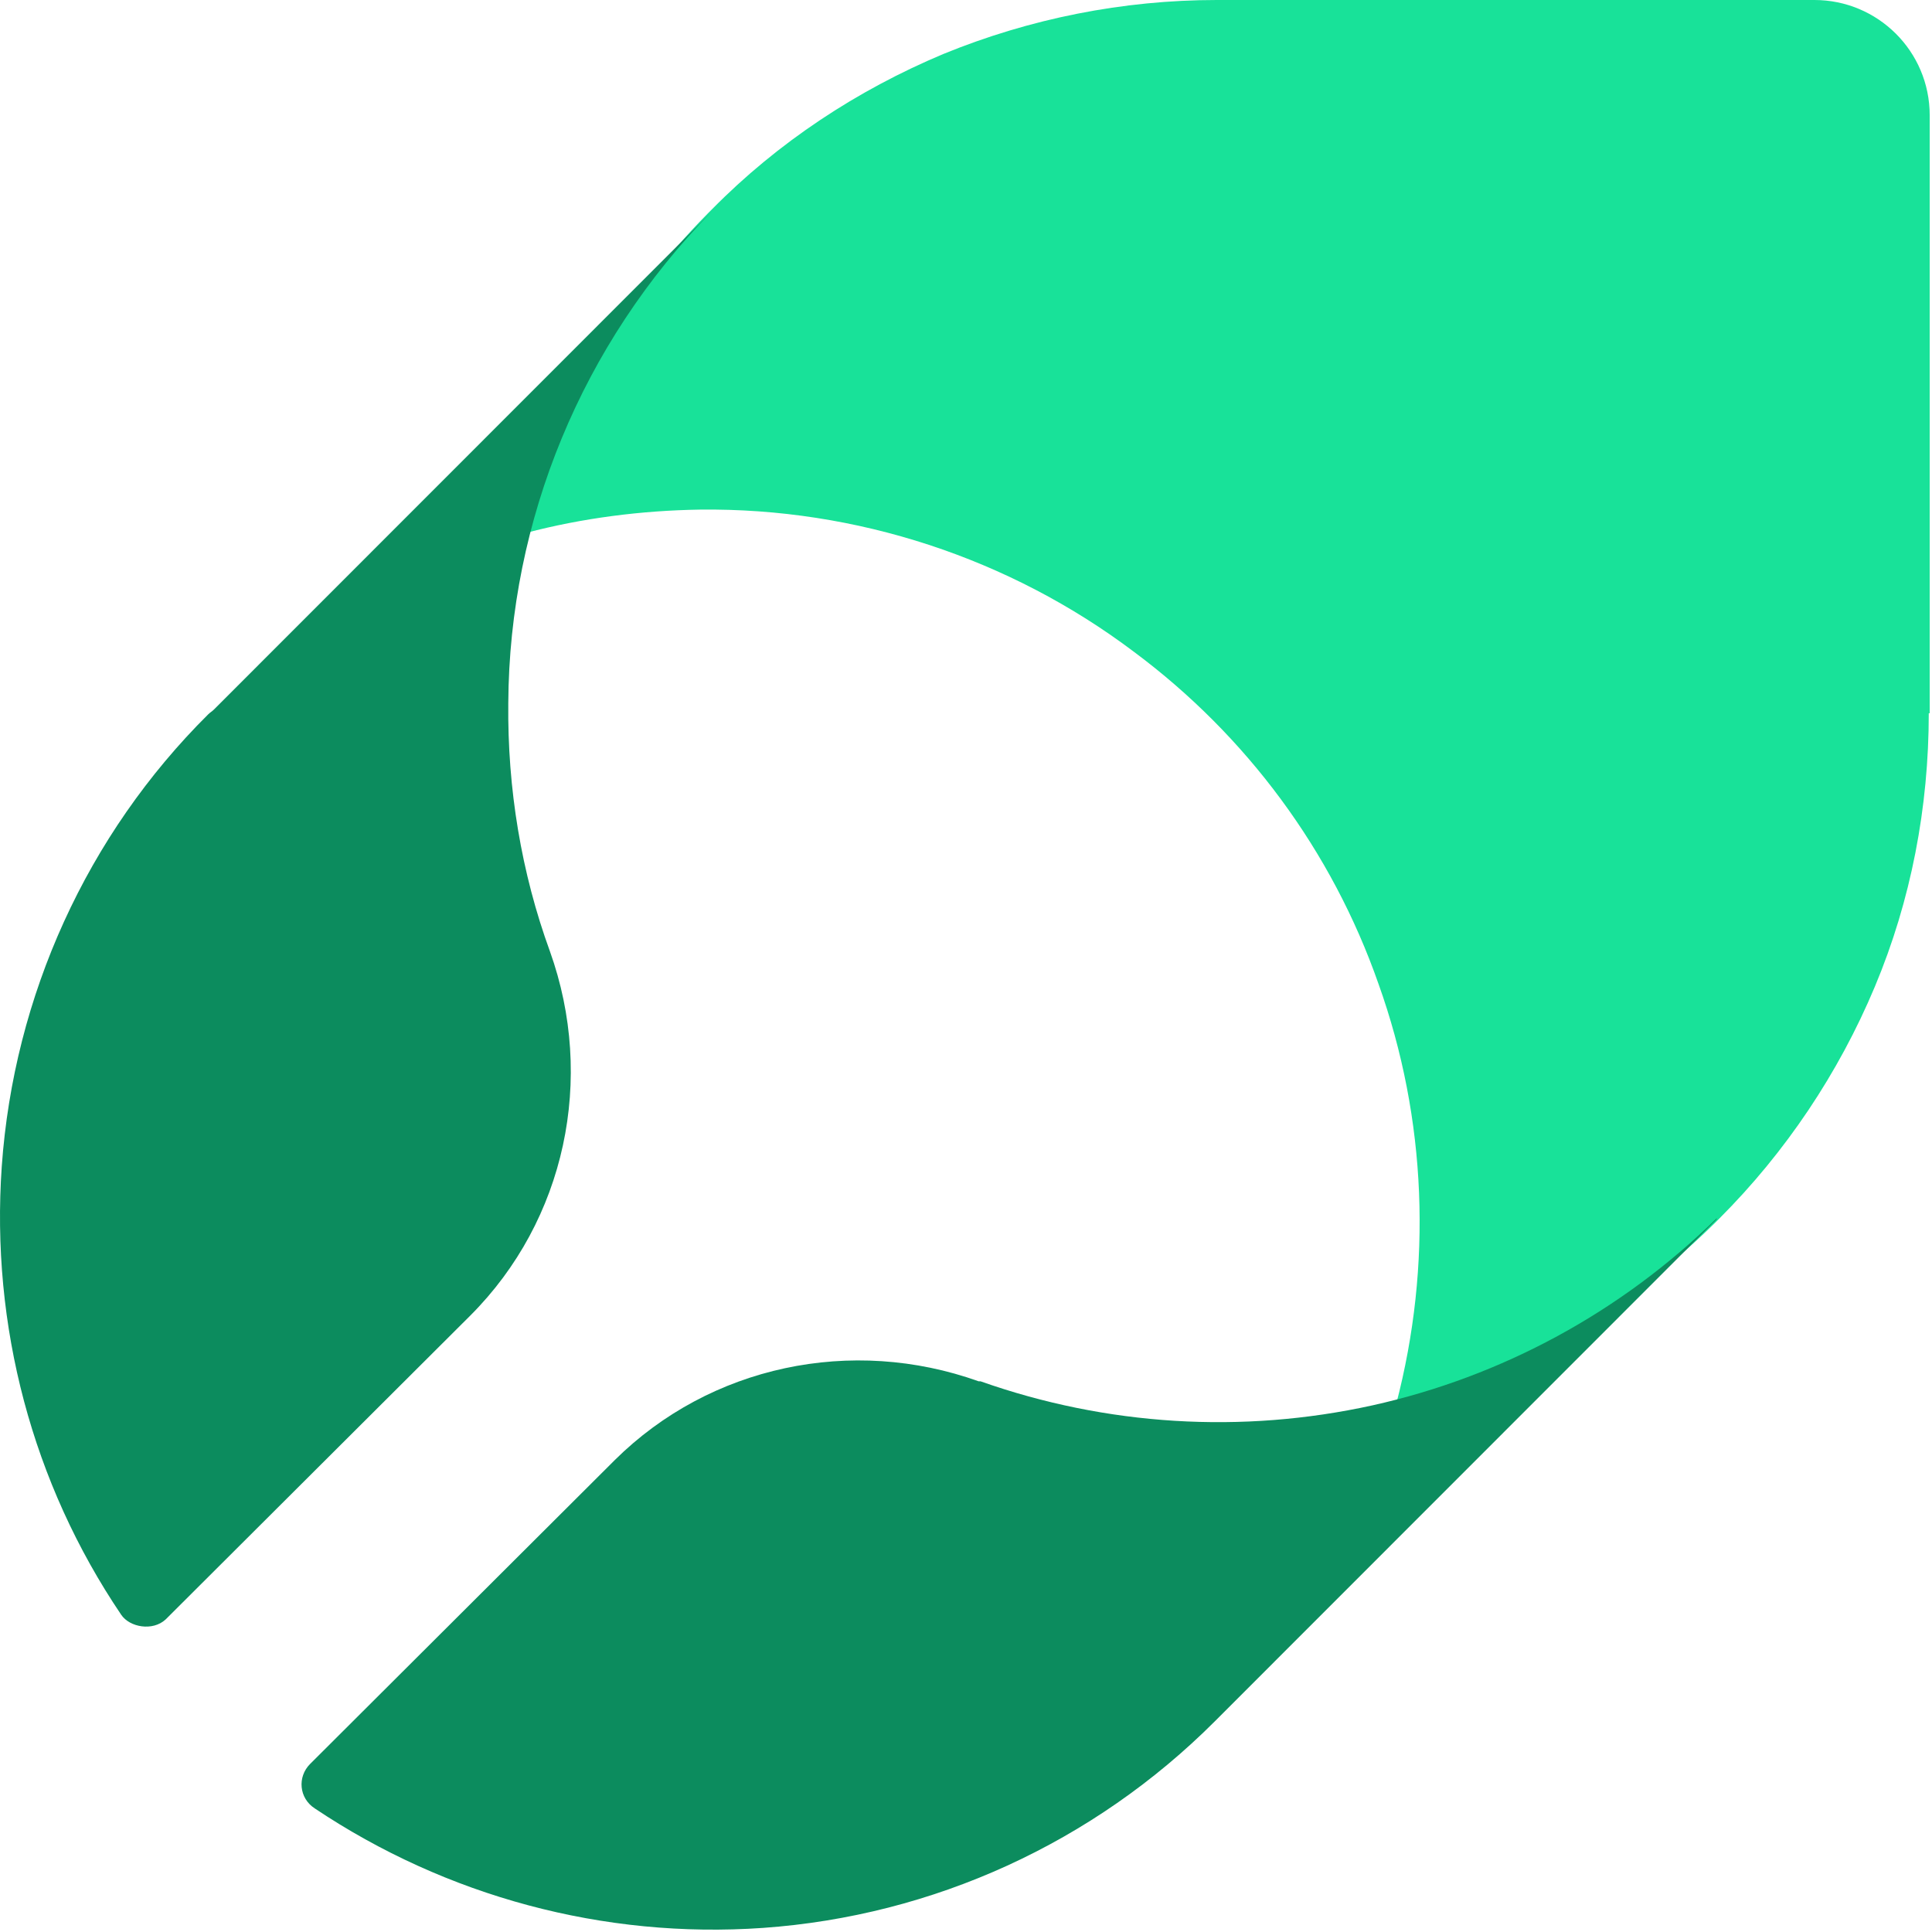
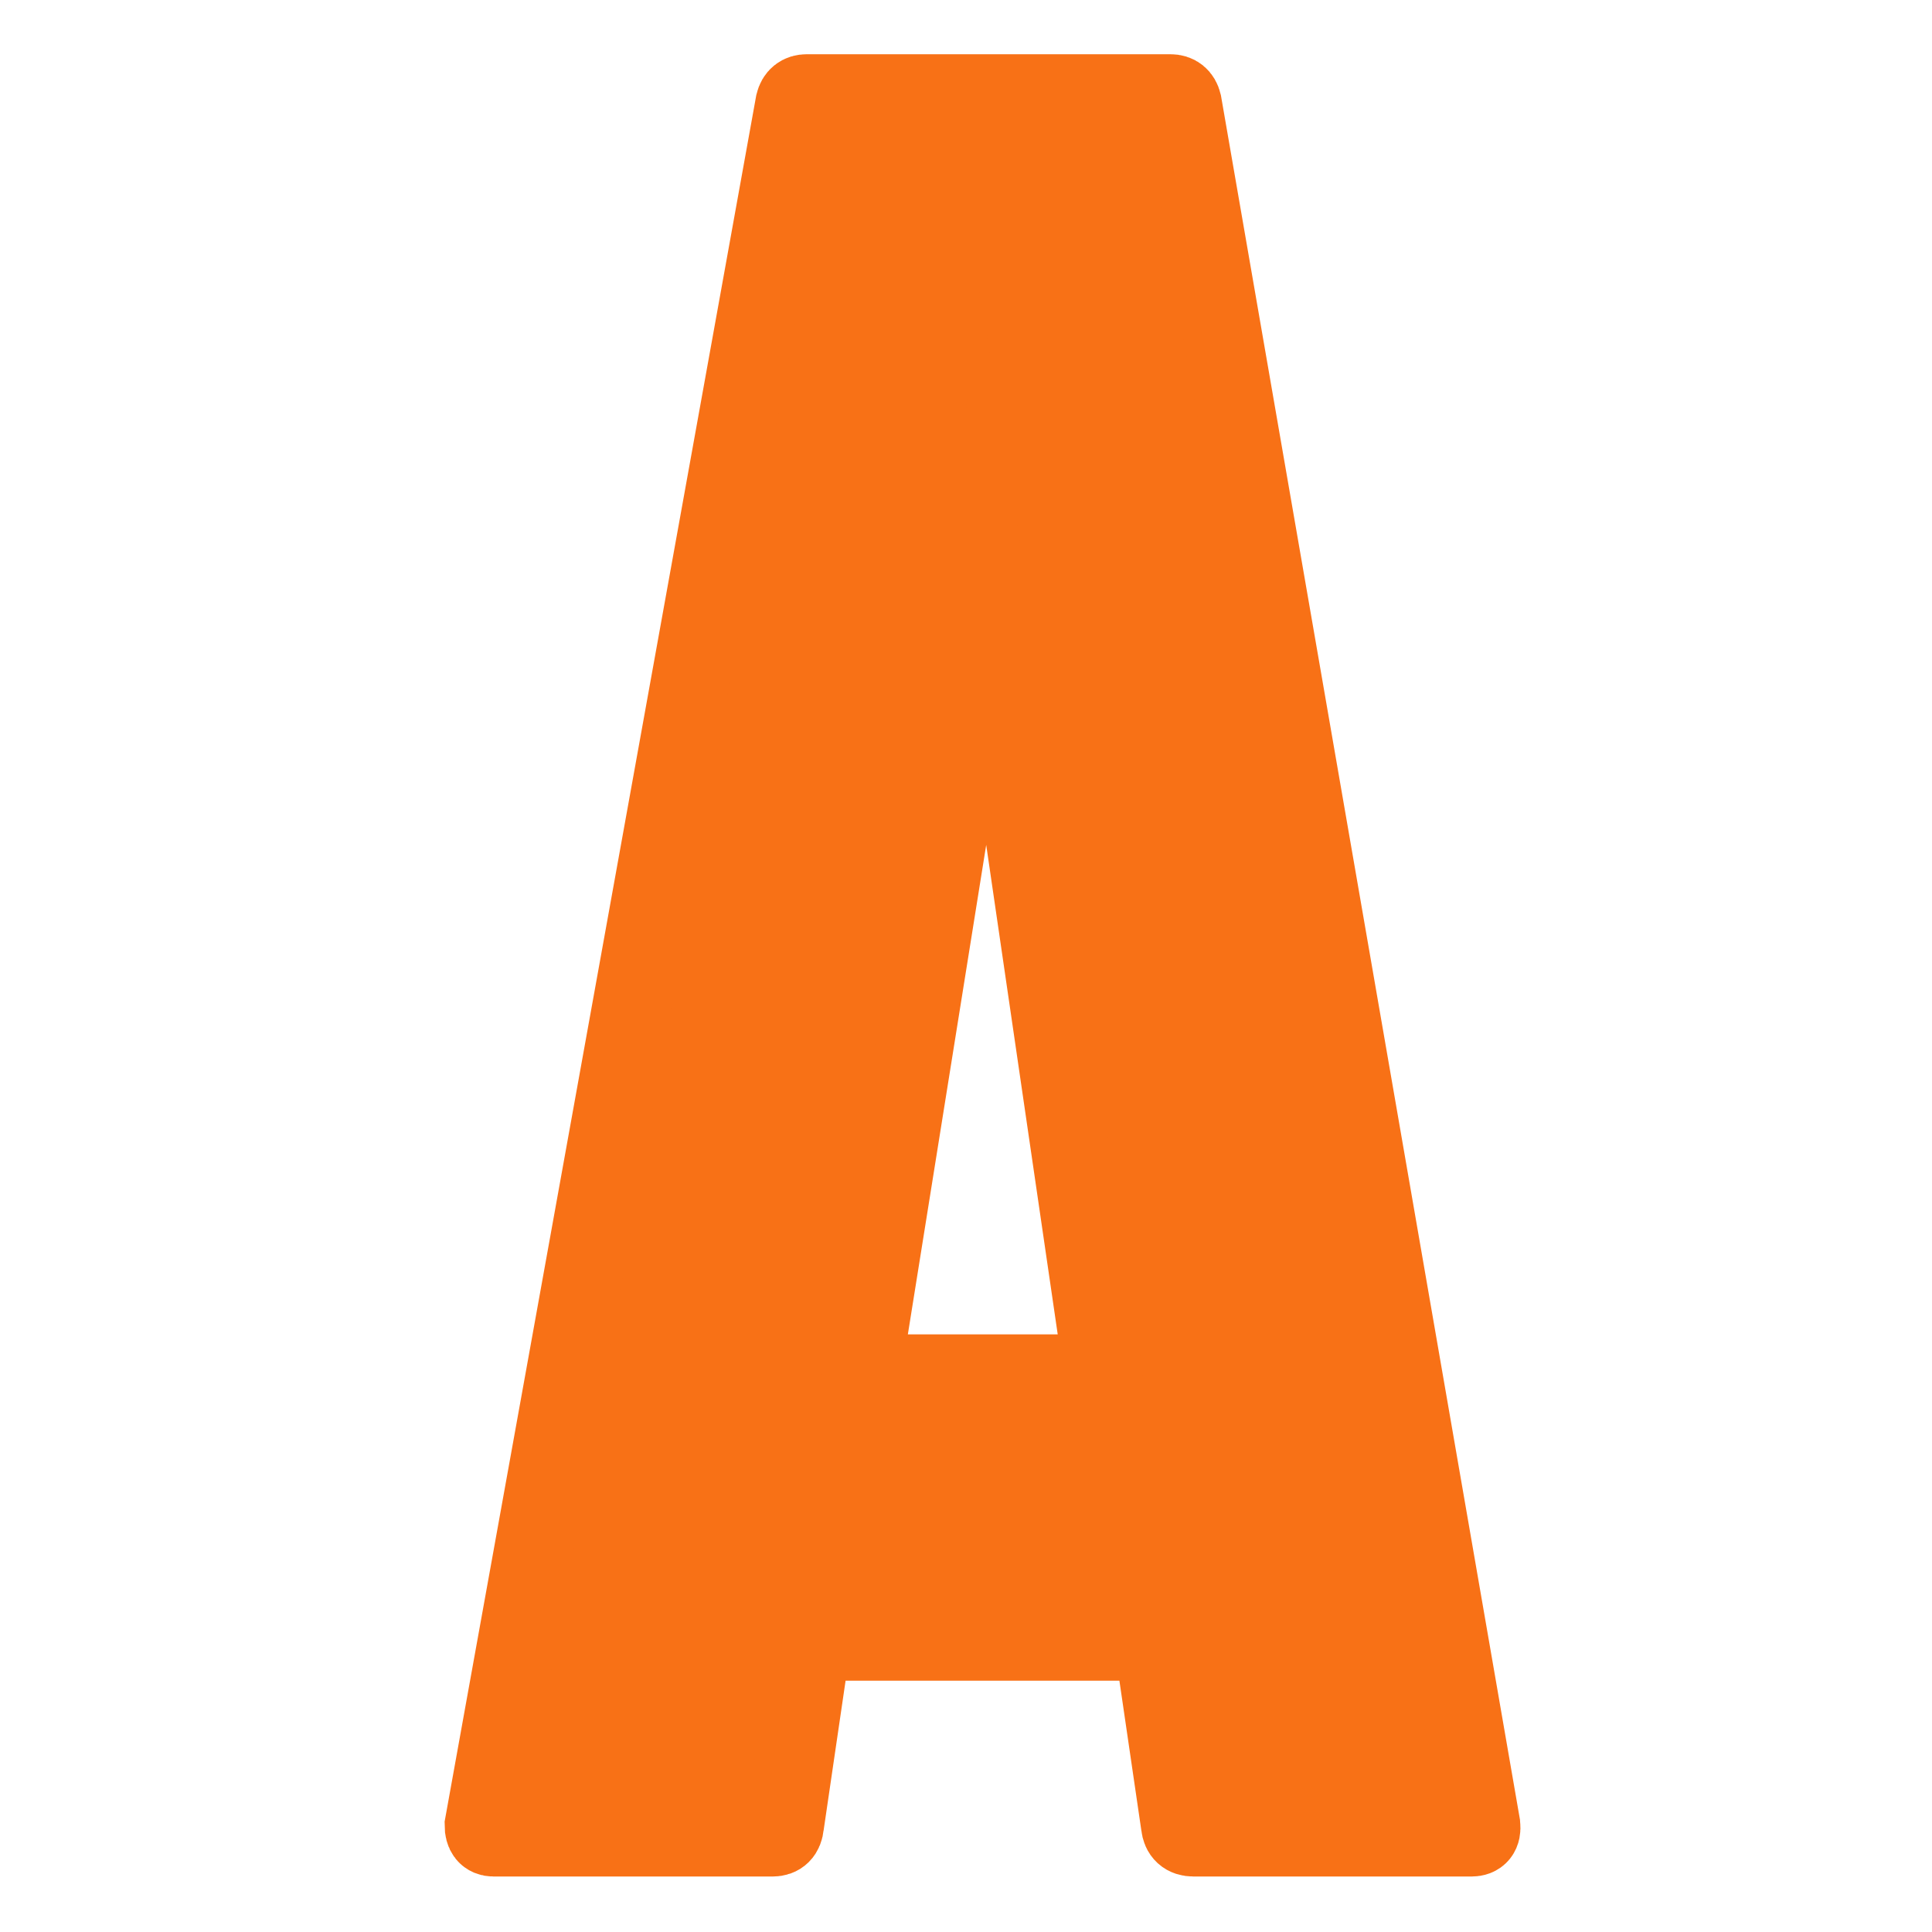
- <svg xmlns="http://www.w3.org/2000/svg" width="502" height="502" viewBox="0 0 502 502" fill="none">
-   <path d="M501.402 185.33V29.962C501.402 13.29 487.876 0 471.453 0H316.156C291.763 0 267.611 4.832 245.15 14.014C222.689 23.438 202.16 36.969 185.012 54.367L183.804 55.575C161.101 78.53 144.92 107.042 136.708 138.454C151.441 134.588 166.656 132.655 181.871 132.413C222.447 131.93 262.298 144.978 294.661 169.383C323.885 191.13 346.104 221.092 358.18 255.645C370.739 290.681 372.188 328.859 362.769 364.862C393.925 356.647 422.666 340.457 445.611 317.744L446.818 316.536C463.966 299.38 477.732 278.841 487.151 256.37C496.571 233.898 501.16 209.735 501.16 185.33H501.402Z" fill="#18E299" />
-   <path d="M132.071 182.706C132.312 135.044 151.32 89.307 184.764 55.125L55.557 184.391C55.076 184.873 54.594 185.113 54.113 185.595C22.593 216.888 3.586 258.774 0.458 303.066C-2.43 344.47 8.397 385.392 31.496 419.575C33.699 422.835 39.677 423.907 43.046 420.778L122.206 341.822C146.989 317.028 154.689 280.198 142.899 247.219C135.44 226.758 131.831 204.852 132.071 182.706Z" fill="#0C8C5E" />
-   <path d="M446.067 316.547C421.284 340.86 390.245 357.71 356.56 365.172C322.634 372.635 287.506 370.468 254.783 358.914C254.783 358.914 254.542 358.914 254.301 358.914C221.338 347.118 184.525 354.821 159.742 379.375L80.581 458.331C77.212 461.701 77.694 467.238 81.784 469.885C115.95 492.754 156.855 503.827 198.24 500.938C242.512 497.809 284.137 478.792 315.656 447.258L316.859 446.054L446.067 316.788V316.547Z" fill="#0C8C5E" />
+ <svg xmlns="http://www.w3.org/2000/svg" width="64" height="64" viewBox="-8 0 37 37" fill="none">
+   <g fill="#F87116" stroke="#F87116" stroke-width="1.5" stroke-linejoin="miter" stroke-miterlimit="10" transform="translate(.984 35.1875)">
+     <path d="M.281-.234 6.234-33.211c.031-.125.109-.188.234-.188h6.961c.125 0 .203.062.234.188l5.719 32.977C19.398-.078 19.336 0 19.195 0H13.875c-.156 0-.242-.078-.258-.234L13.102-3.75H6.562l-.516 3.516C6.031-.078 5.953 0 5.812 0H.469C.344 0 .281-.078.281-.234ZM9.68-22.359 7.523-8.883h4.617l-1.969-13.477-.281-1.781-.211 1.781Z" />
+   </g>
</svg>
